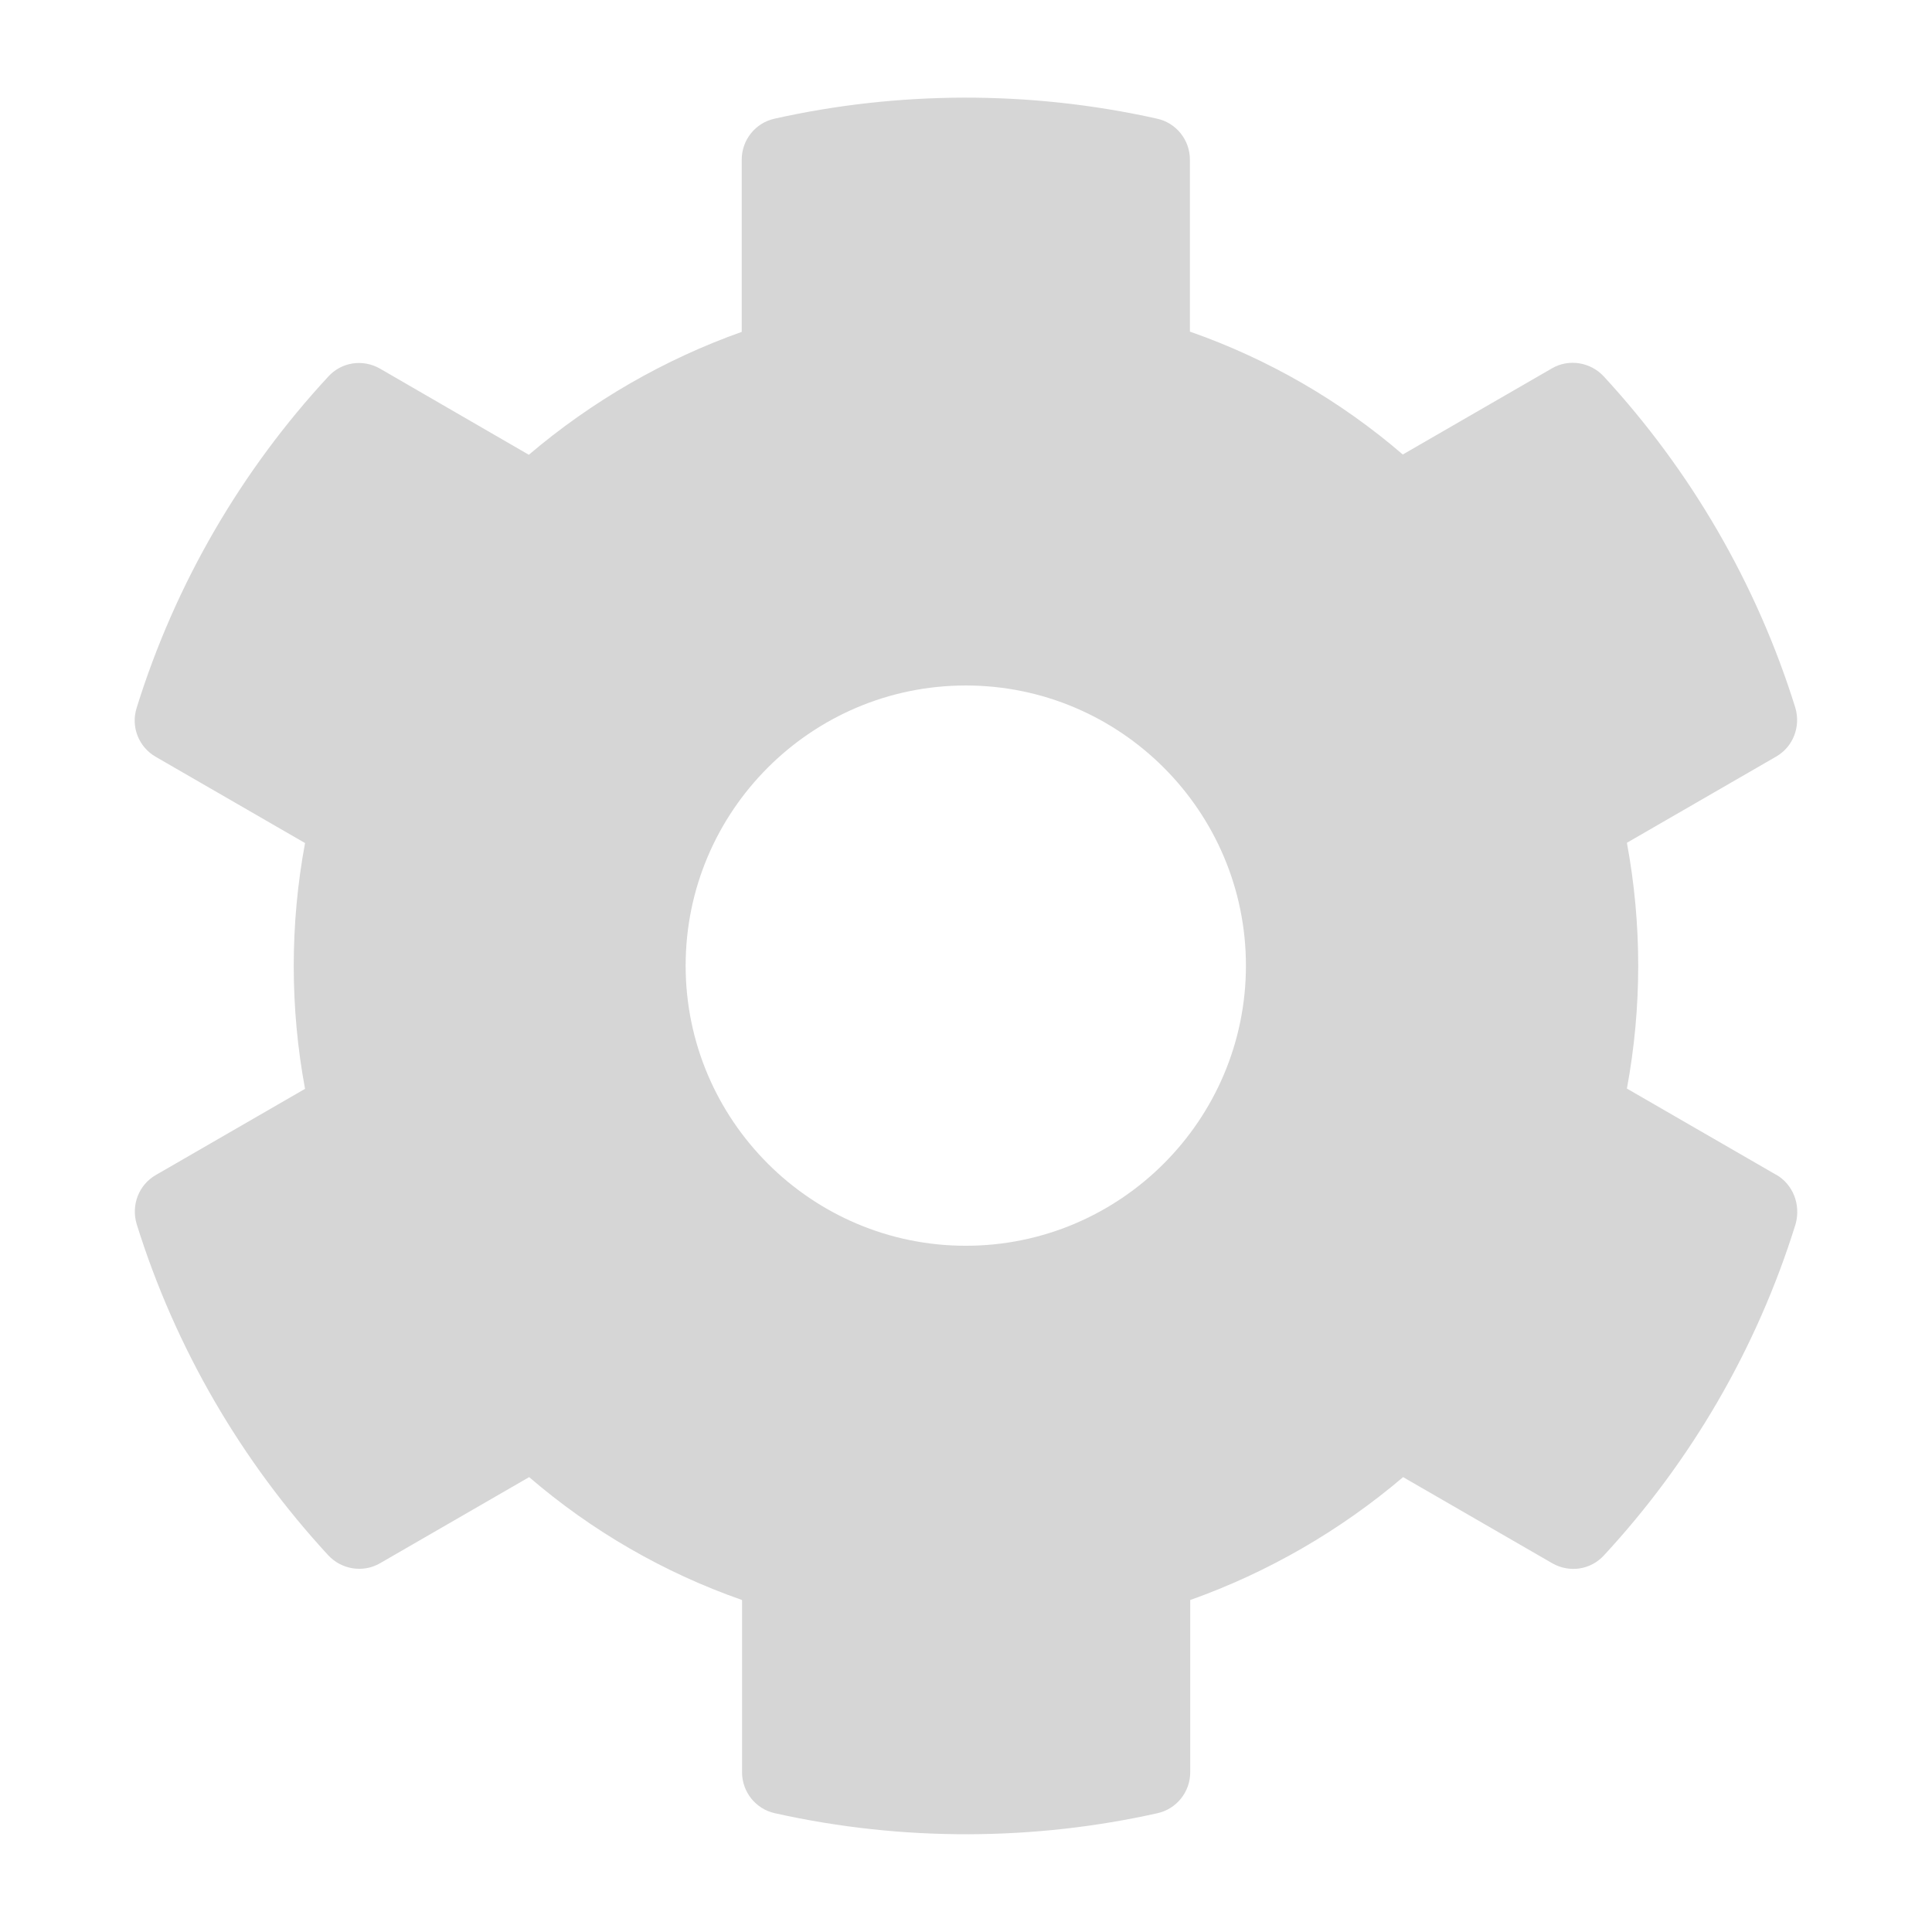
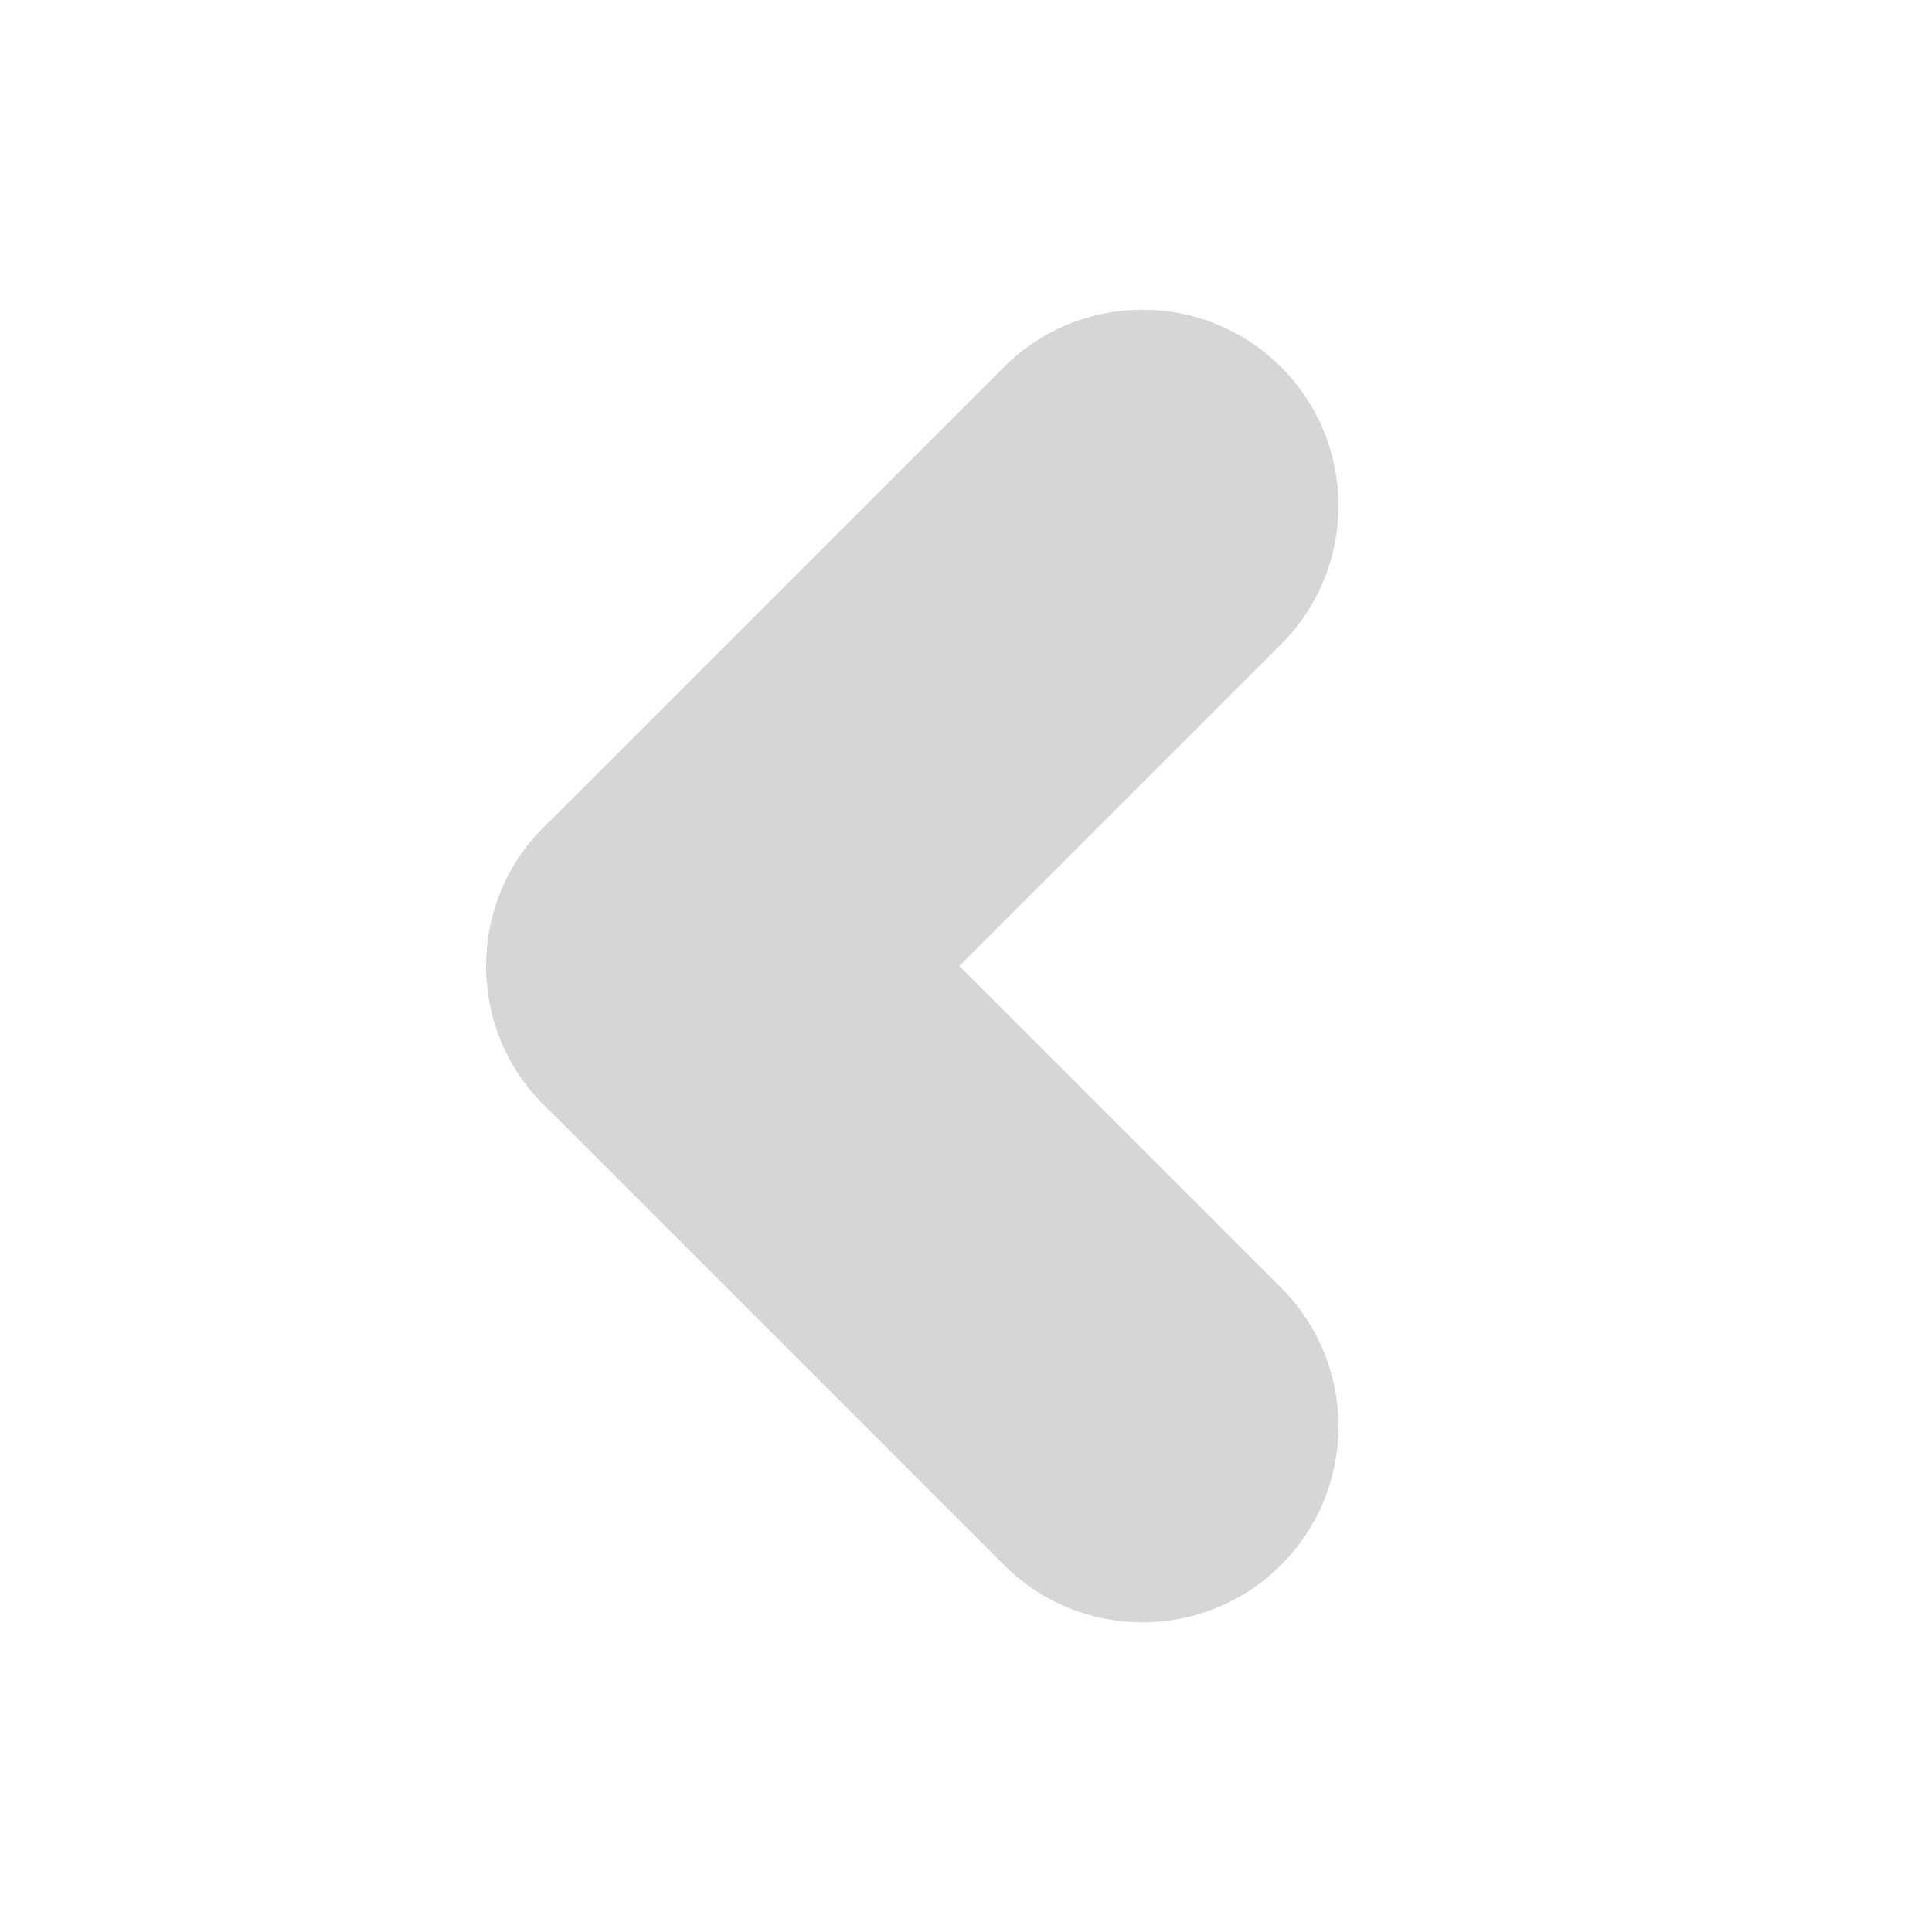
- <svg xmlns="http://www.w3.org/2000/svg" id="CogBG" viewBox="0 0 360 360">
+ <svg xmlns="http://www.w3.org/2000/svg" id="Chevron_Left" data-name="Chevron Left" viewBox="0 0 360 360">
  <defs>
    <style>
      .cls-1 {
        fill: #d6d6d6;
      }
    </style>
  </defs>
-   <path class="cls-1" d="m330.94,218.89l-27.79-16.05c2.81-15.14,2.81-30.67,0-45.8l27.79-16.05c3.2-1.83,4.63-5.61,3.59-9.13-7.24-23.23-19.57-44.24-35.69-61.72-2.48-2.68-6.52-3.33-9.66-1.5l-27.79,16.05c-11.68-10.05-25.12-17.81-39.67-22.9V29.74c0-3.65-2.54-6.85-6.13-7.63-23.95-5.35-48.48-5.09-71.25,0-3.59.78-6.13,3.98-6.13,7.63v32.1c-14.48,5.15-27.93,12.92-39.67,22.9l-27.73-16.05c-3.2-1.83-7.18-1.24-9.66,1.5-16.12,17.42-28.45,38.43-35.69,61.72-1.11,3.52.39,7.31,3.59,9.13l27.79,16.05c-2.81,15.14-2.81,30.67,0,45.8l-27.79,16.05c-3.2,1.83-4.63,5.61-3.59,9.13,7.24,23.23,19.57,44.24,35.69,61.72,2.48,2.68,6.52,3.33,9.66,1.5l27.79-16.05c11.68,10.05,25.12,17.81,39.67,22.9v32.1c0,3.65,2.54,6.85,6.13,7.63,23.95,5.35,48.48,5.09,71.25,0,3.59-.78,6.13-3.98,6.13-7.63v-32.1c14.48-5.15,27.93-12.92,39.67-22.9l27.79,16.05c3.2,1.83,7.18,1.24,9.66-1.5,16.12-17.42,28.45-38.43,35.69-61.72.98-3.59-.46-7.37-3.65-9.2Zm-150.98,13.24c-28.77,0-52.2-23.42-52.2-52.2s23.42-52.2,52.2-52.2,52.2,23.42,52.2,52.2-23.42,52.2-52.2,52.2Z" />
+   <rect class="cls-1" x="72.82" y="186.37" width="194.35" height="73.04" rx="36.52" ry="36.52" transform="translate(132.6 500.7) rotate(-135)" />
+   <rect class="cls-1" x="72.82" y="100.59" width="194.35" height="73.04" rx="36.52" ry="36.52" transform="translate(-47.16 160.37) rotate(-45)" />
</svg>
